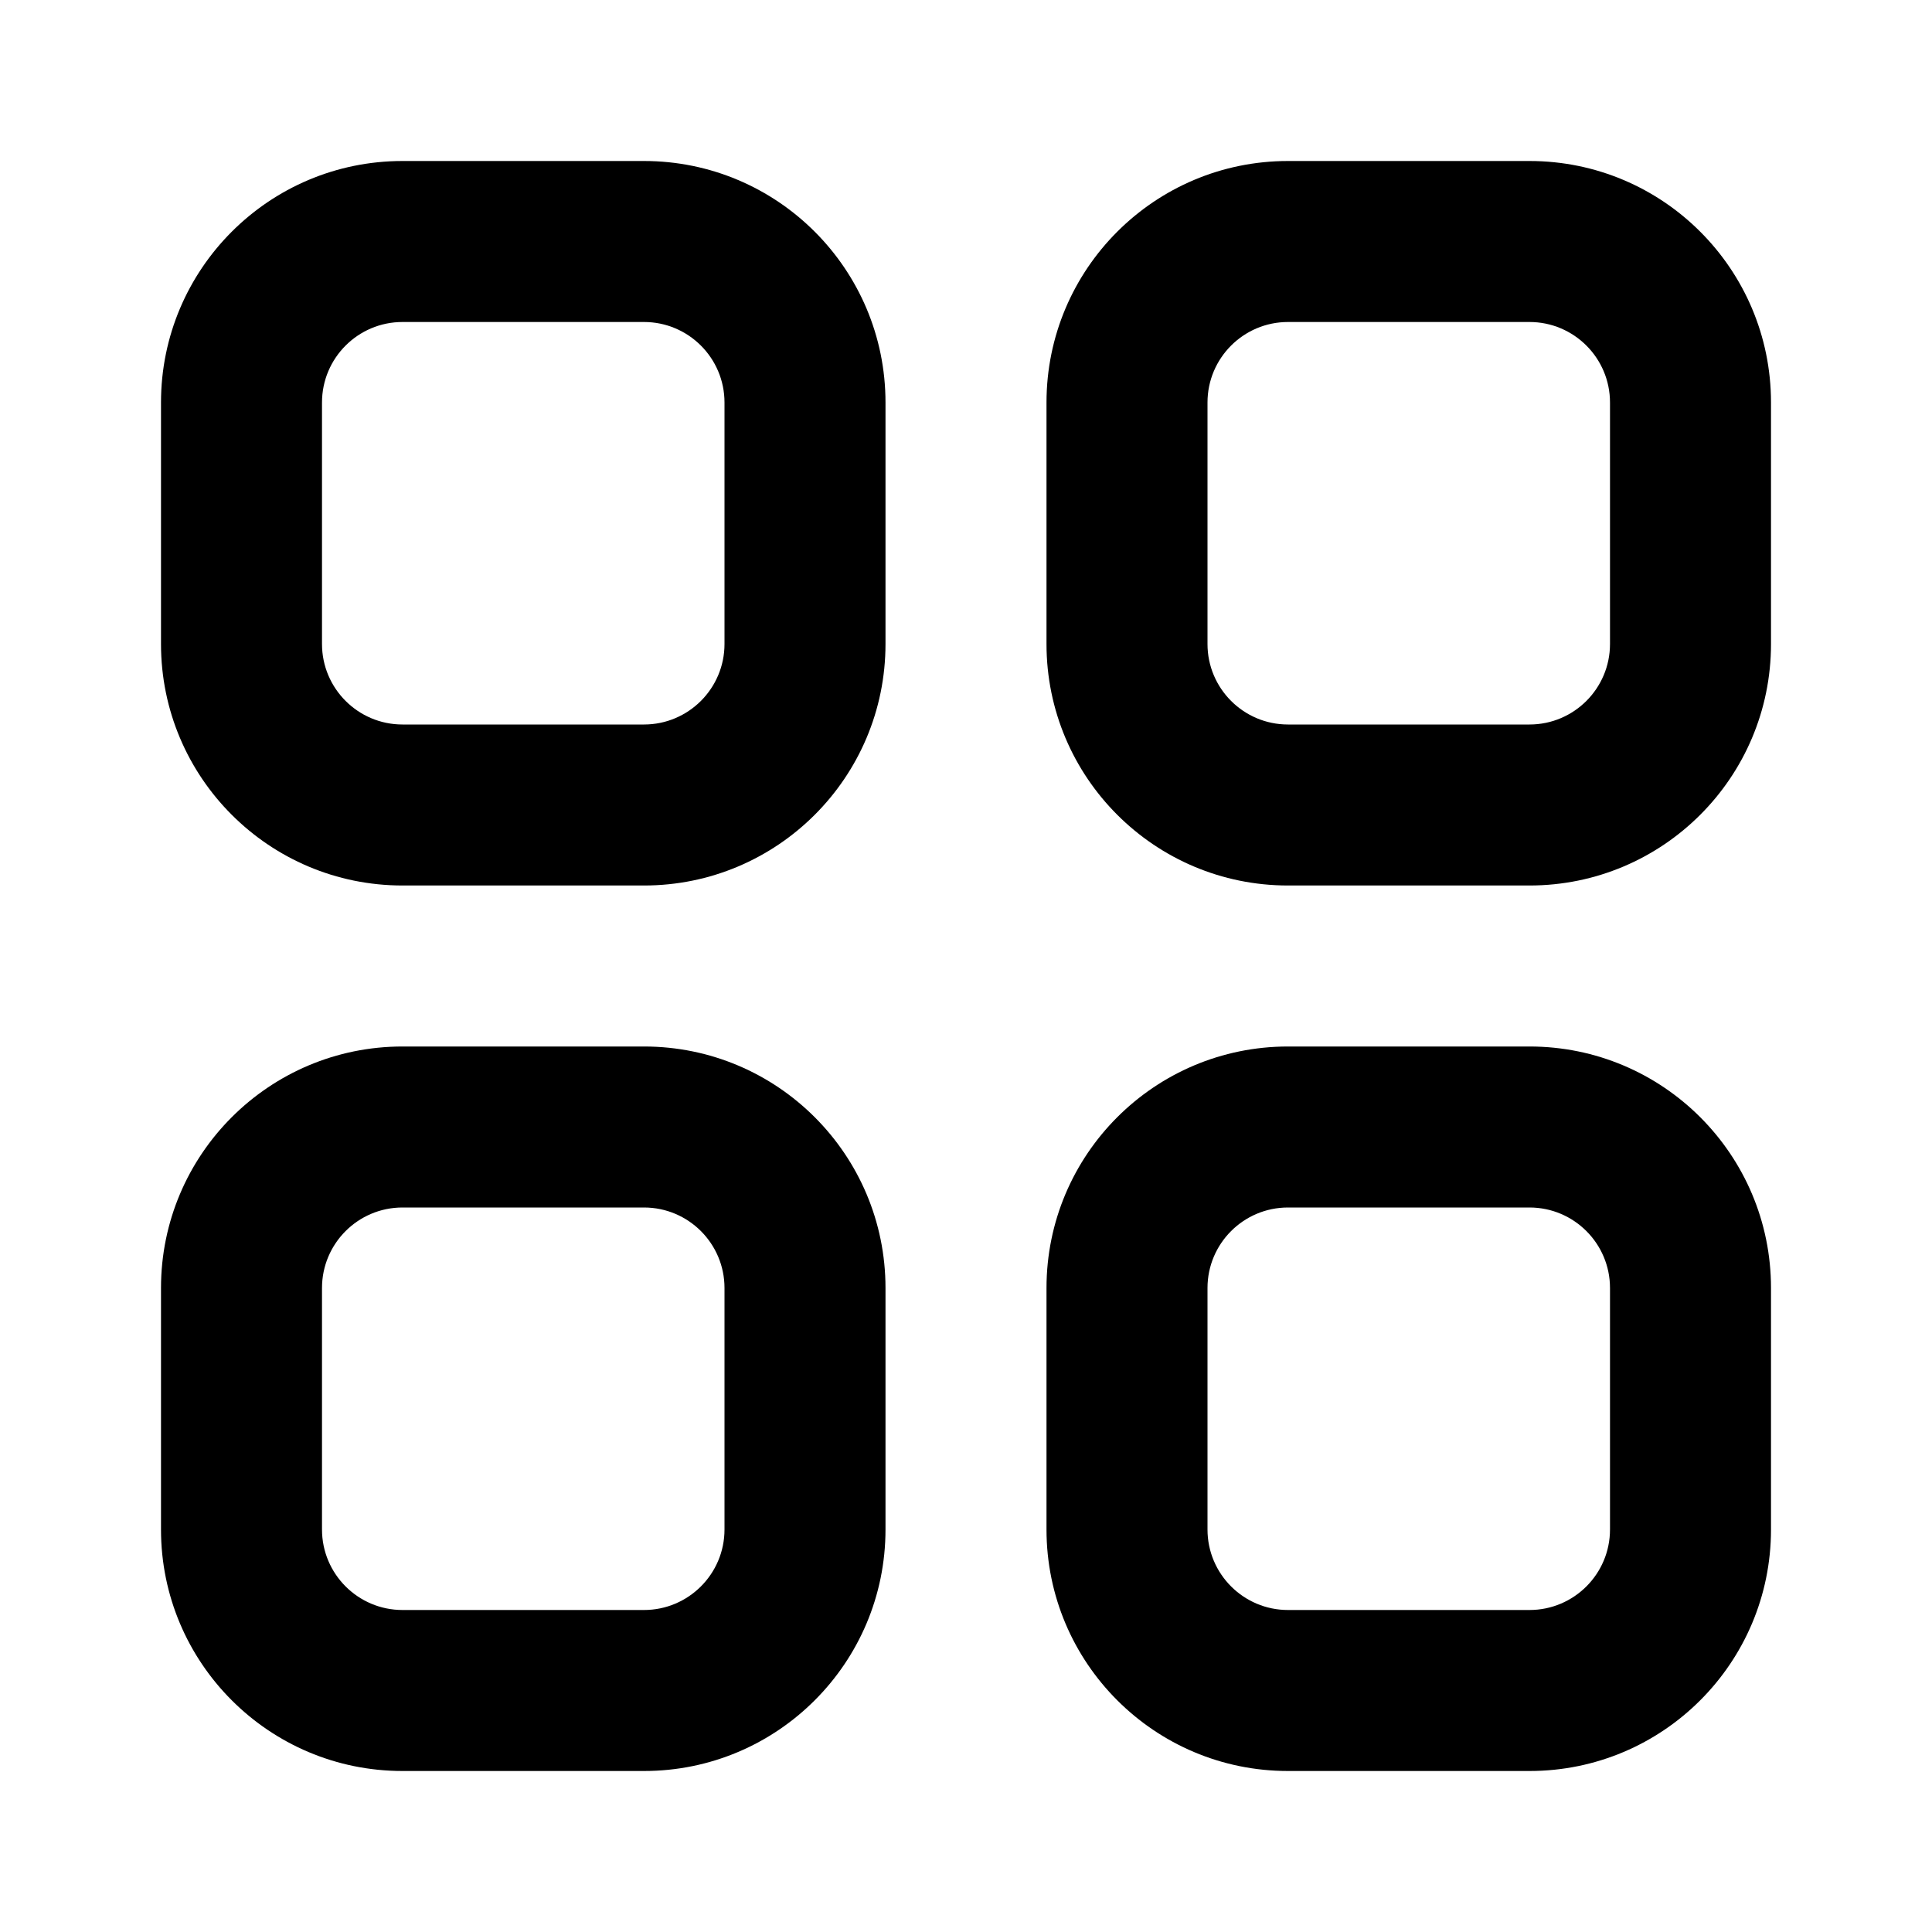
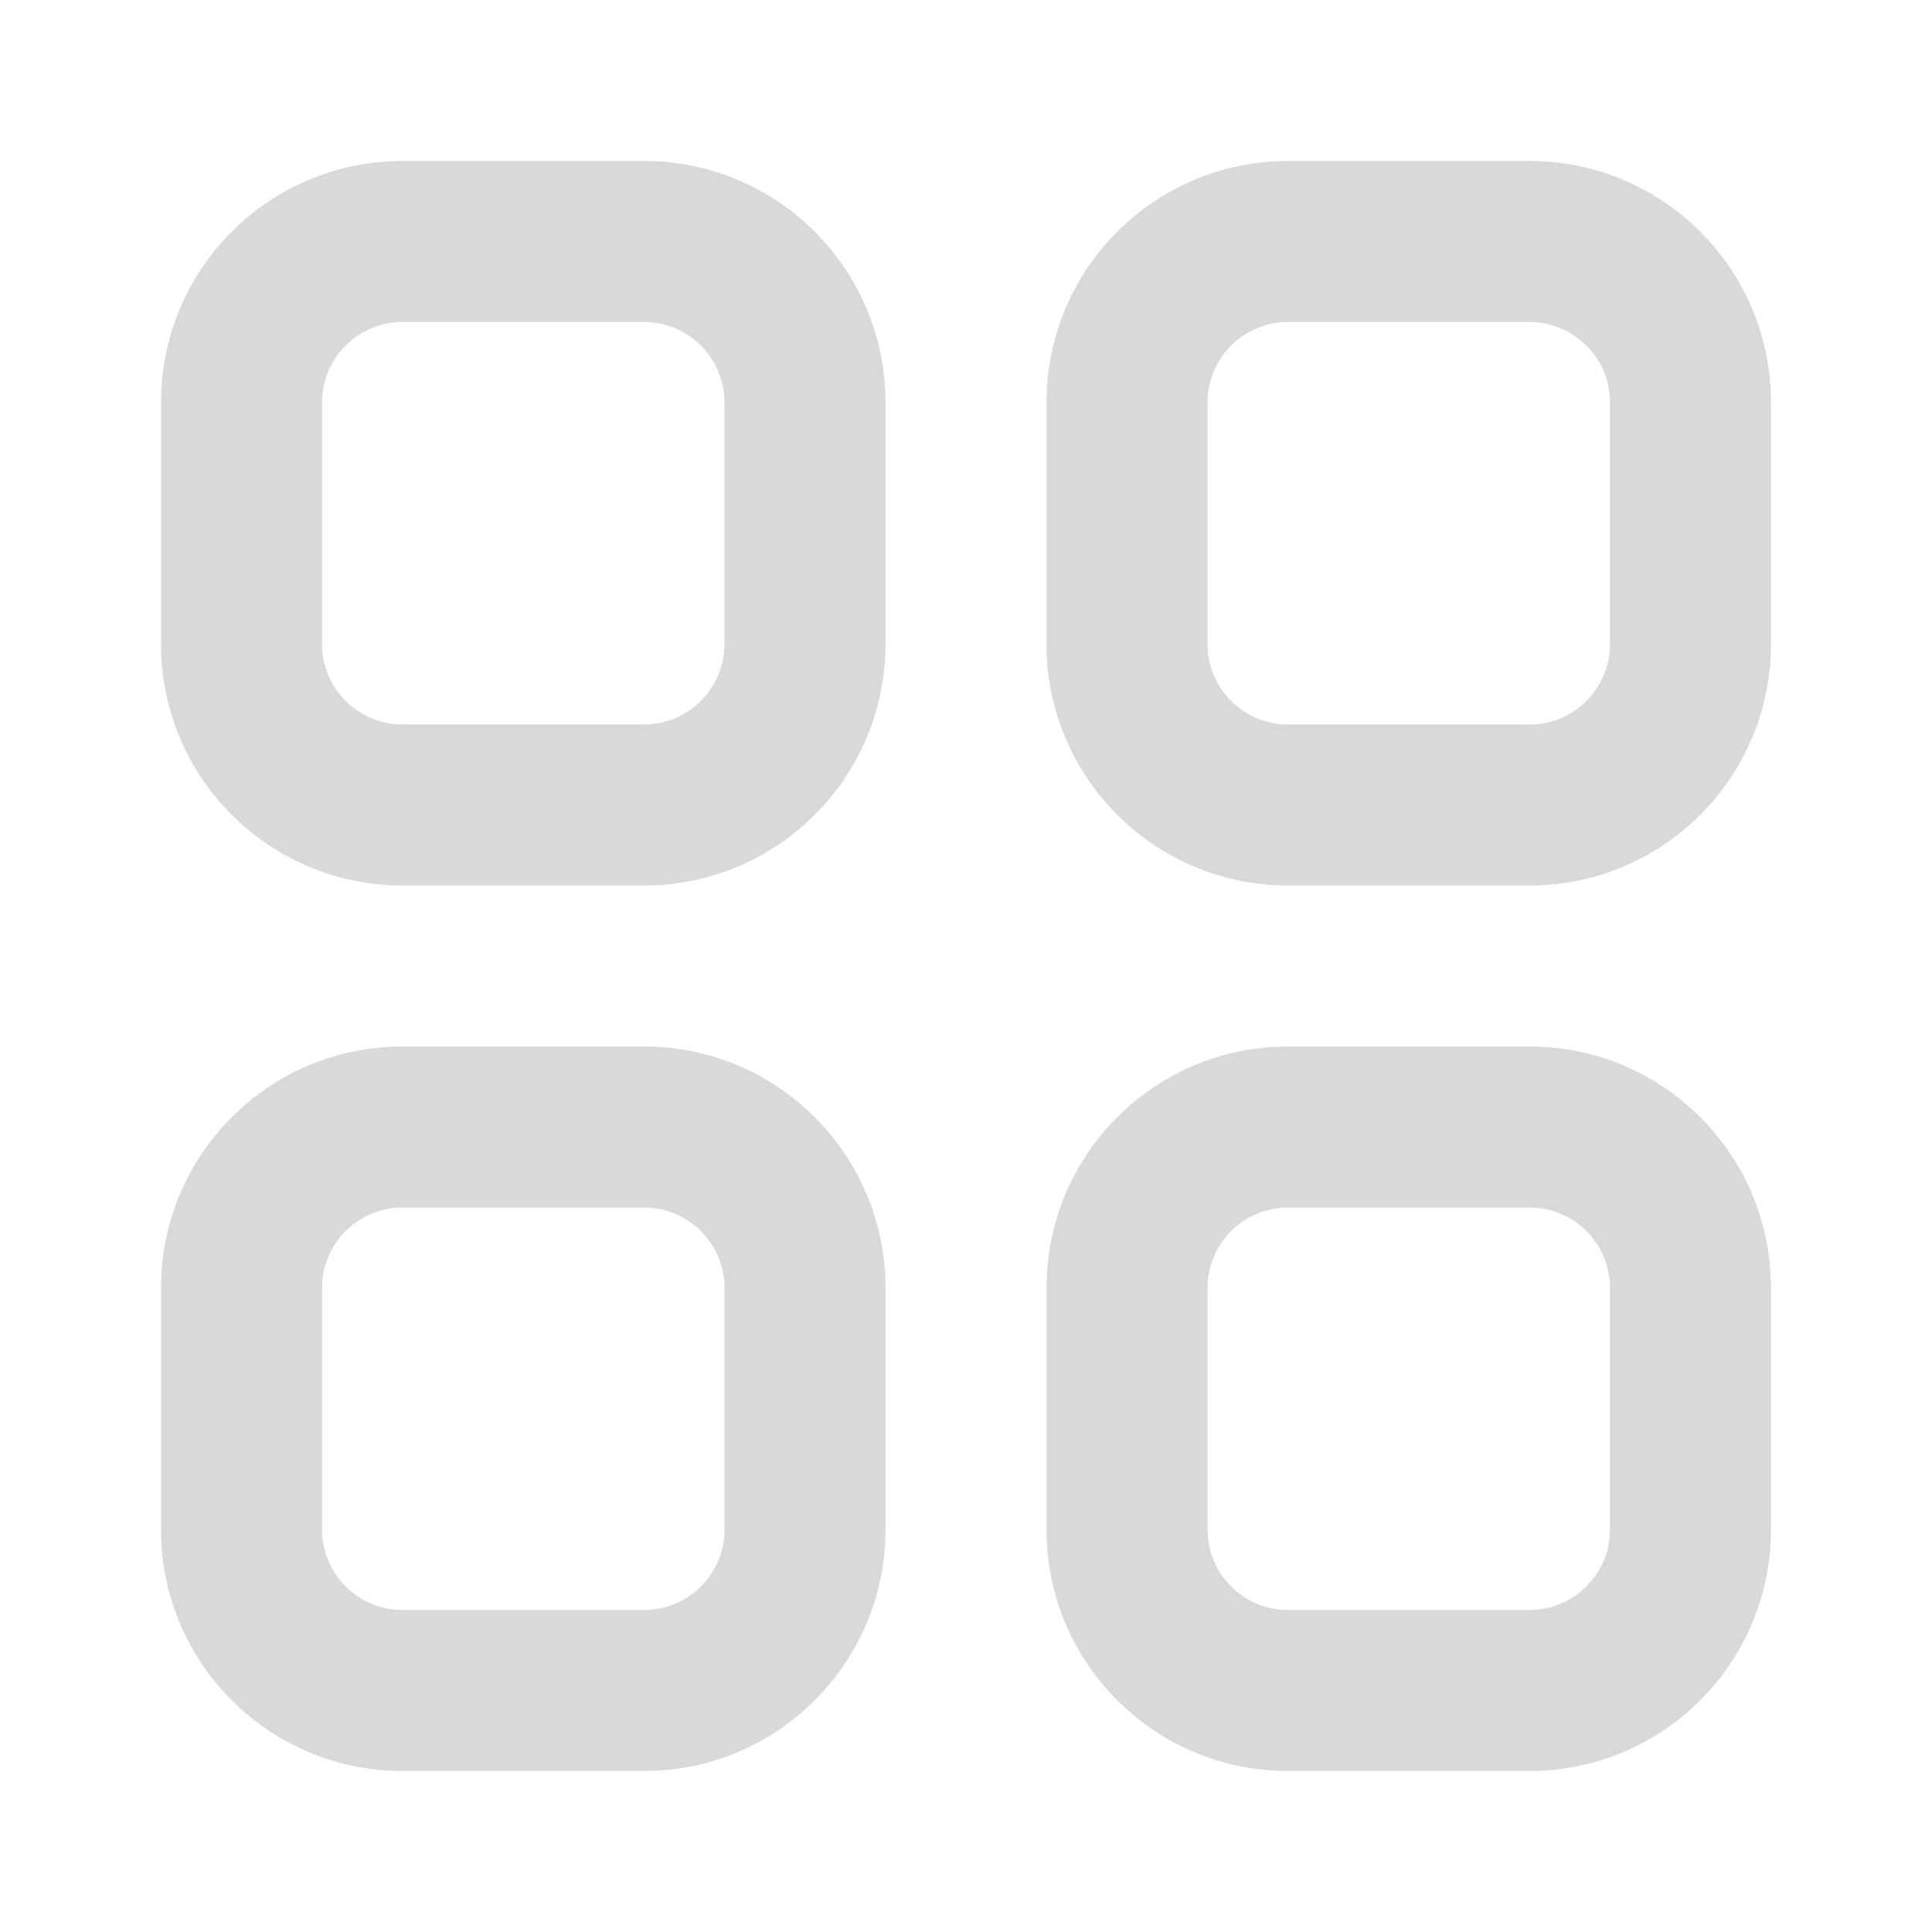
- <svg xmlns="http://www.w3.org/2000/svg" fill="#000000" width="800px" height="800px" viewBox="0 0 24 24">
+ <svg xmlns="http://www.w3.org/2000/svg" fill="#d9d9d9" width="800px" height="800px" viewBox="0 0 24 24">
  <path fill-rule="evenodd" d="M19,13 C20.657,13 22,14.343 22,16 L22,19 C22,20.657 20.657,22 19,22 L16,22 C14.343,22 13,20.657 13,19 L13,16 C13,14.343 14.343,13 16,13 L19,13 Z M8,13 C9.657,13 11,14.343 11,16 L11,19 C11,20.657 9.657,22 8,22 L5,22 C3.343,22 2,20.657 2,19 L2,16 C2,14.343 3.343,13 5,13 L8,13 Z M19,15 L16,15 C15.448,15 15,15.448 15,16 L15,19 C15,19.552 15.448,20 16,20 L19,20 C19.552,20 20,19.552 20,19 L20,16 C20,15.448 19.552,15 19,15 Z M8,15 L5,15 C4.448,15 4,15.448 4,16 L4,19 C4,19.552 4.448,20 5,20 L8,20 C8.552,20 9,19.552 9,19 L9,16 C9,15.448 8.552,15 8,15 Z M8,2 C9.657,2 11,3.343 11,5 L11,8 C11,9.657 9.657,11 8,11 L5,11 C3.343,11 2,9.657 2,8 L2,5 C2,3.343 3.343,2 5,2 L8,2 Z M19,2 C20.657,2 22,3.343 22,5 L22,8 C22,9.657 20.657,11 19,11 L16,11 C14.343,11 13,9.657 13,8 L13,5 C13,3.343 14.343,2 16,2 L19,2 Z M8,4 L5,4 C4.448,4 4,4.448 4,5 L4,8 C4,8.552 4.448,9 5,9 L8,9 C8.552,9 9,8.552 9,8 L9,5 C9,4.448 8.552,4 8,4 Z M19,4 L16,4 C15.448,4 15,4.448 15,5 L15,8 C15,8.552 15.448,9 16,9 L19,9 C19.552,9 20,8.552 20,8 L20,5 C20,4.448 19.552,4 19,4 Z" />
</svg>
